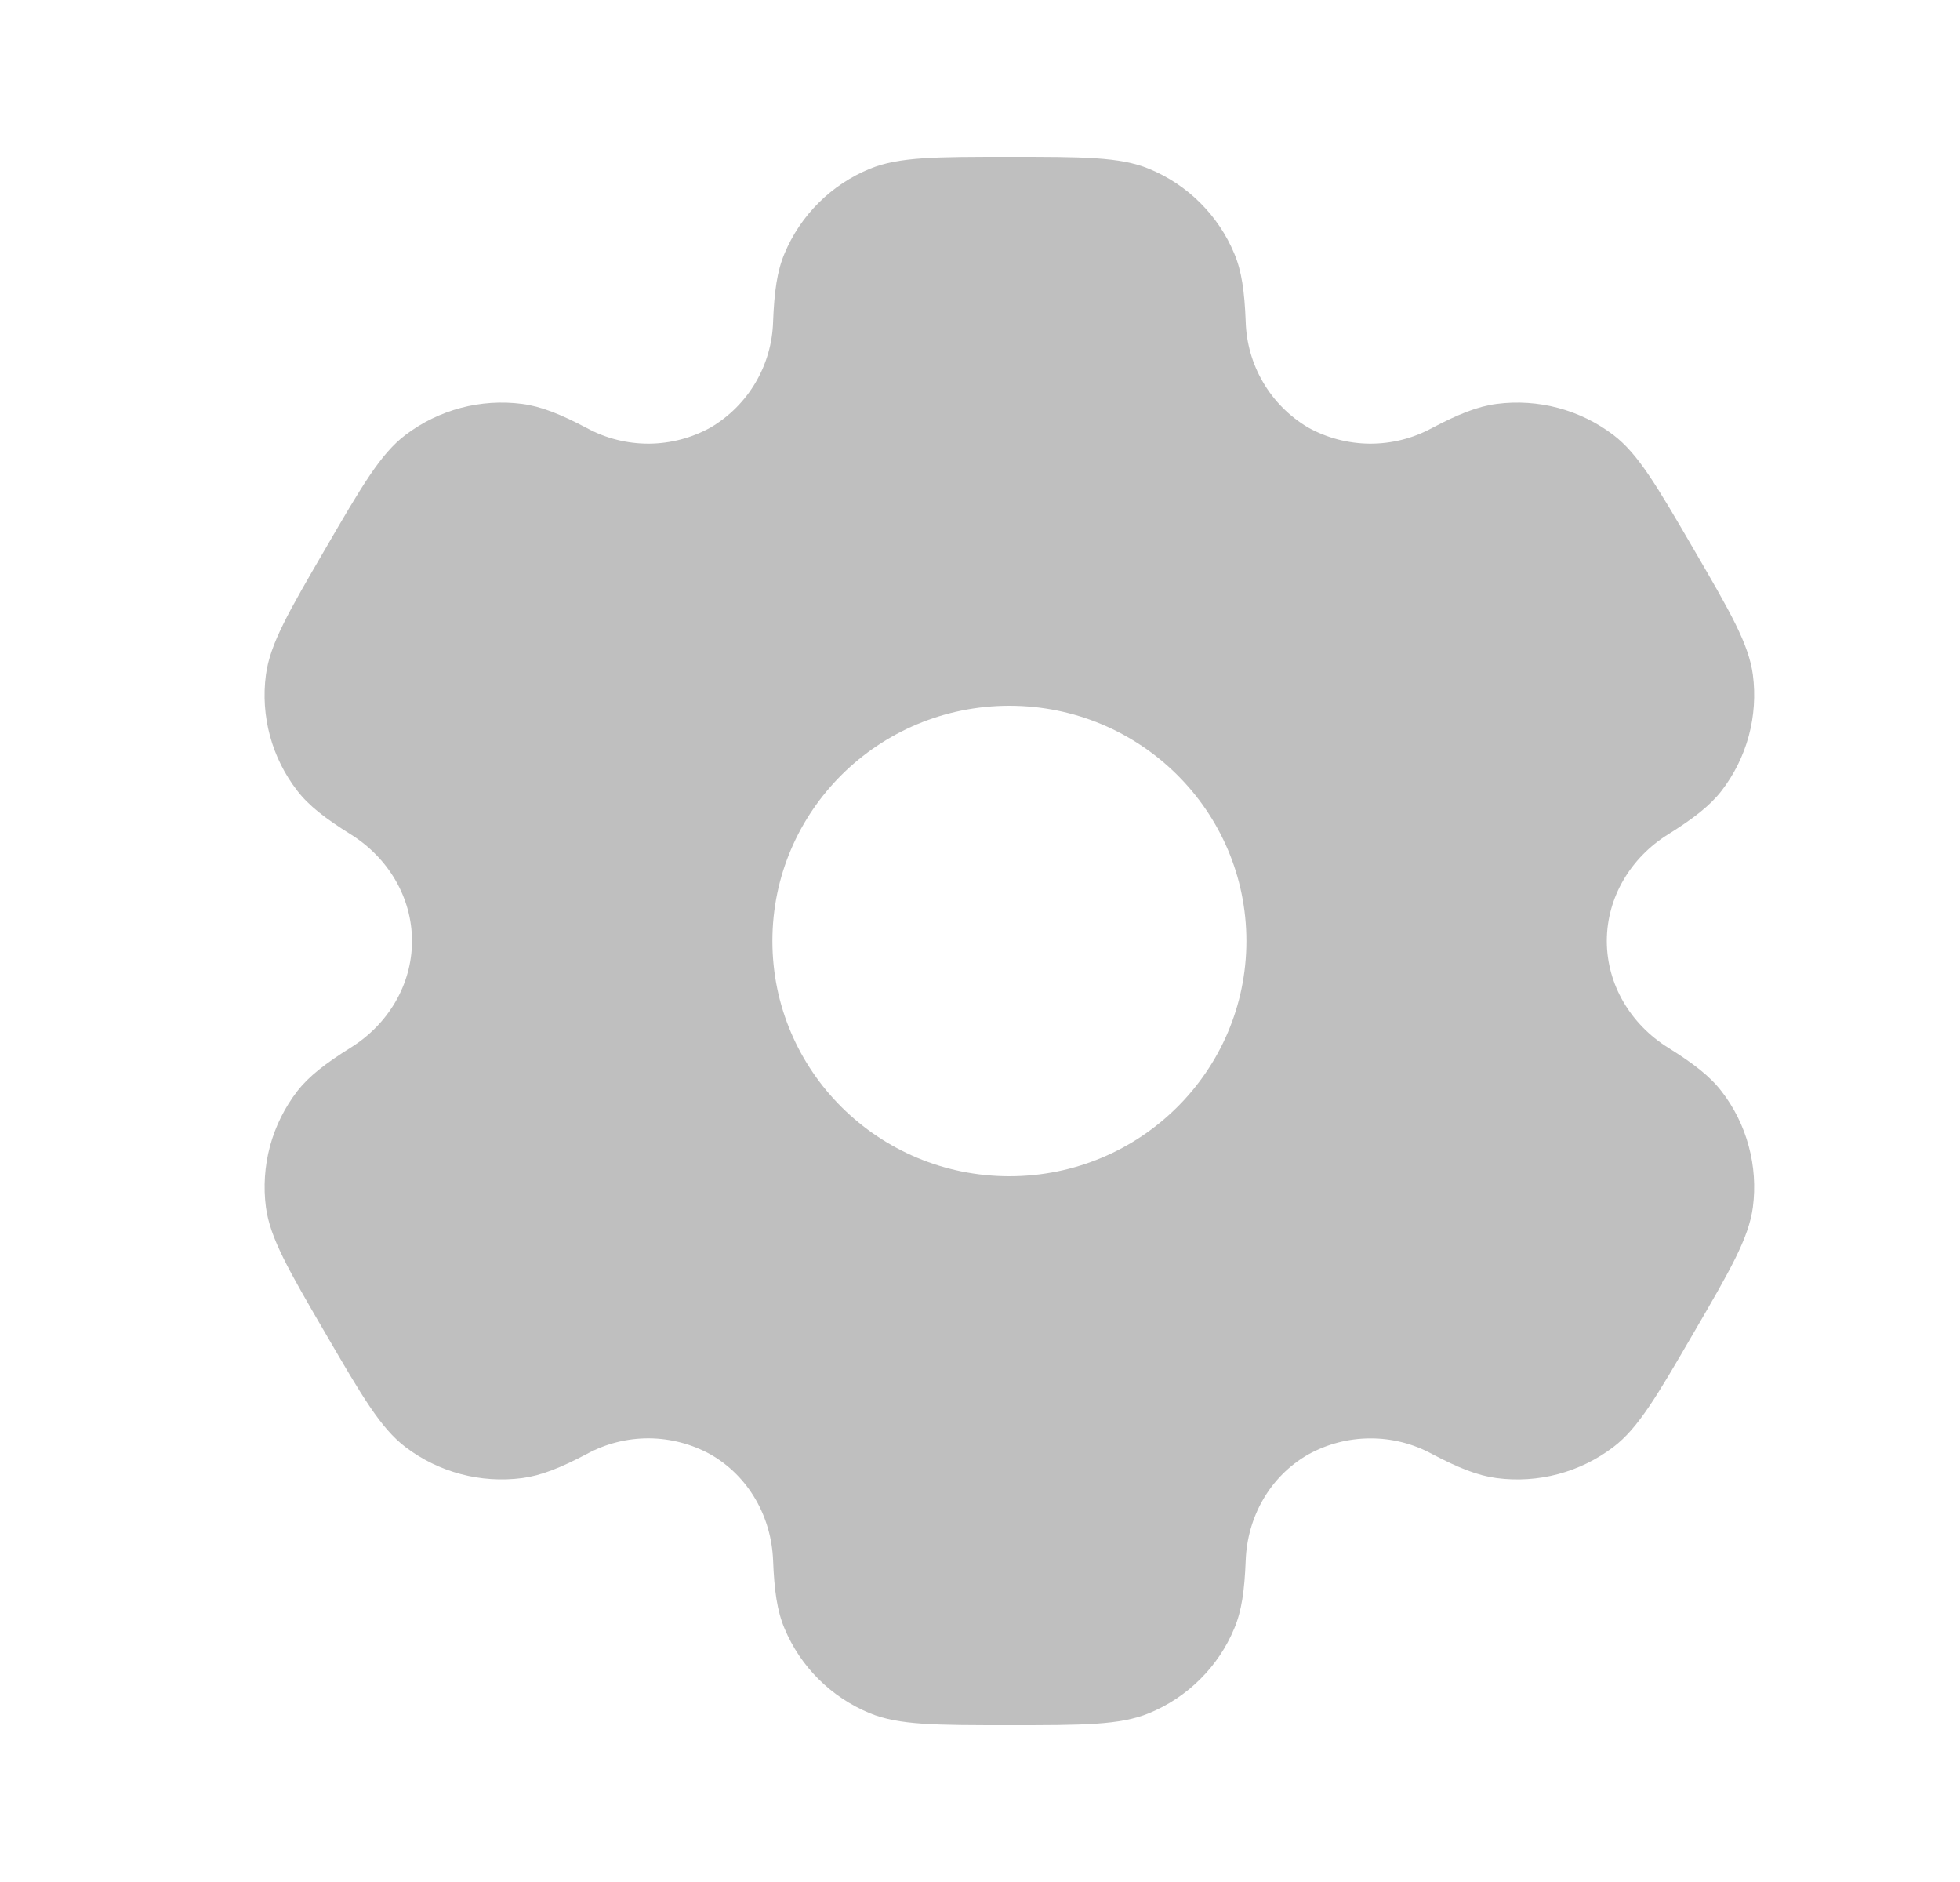
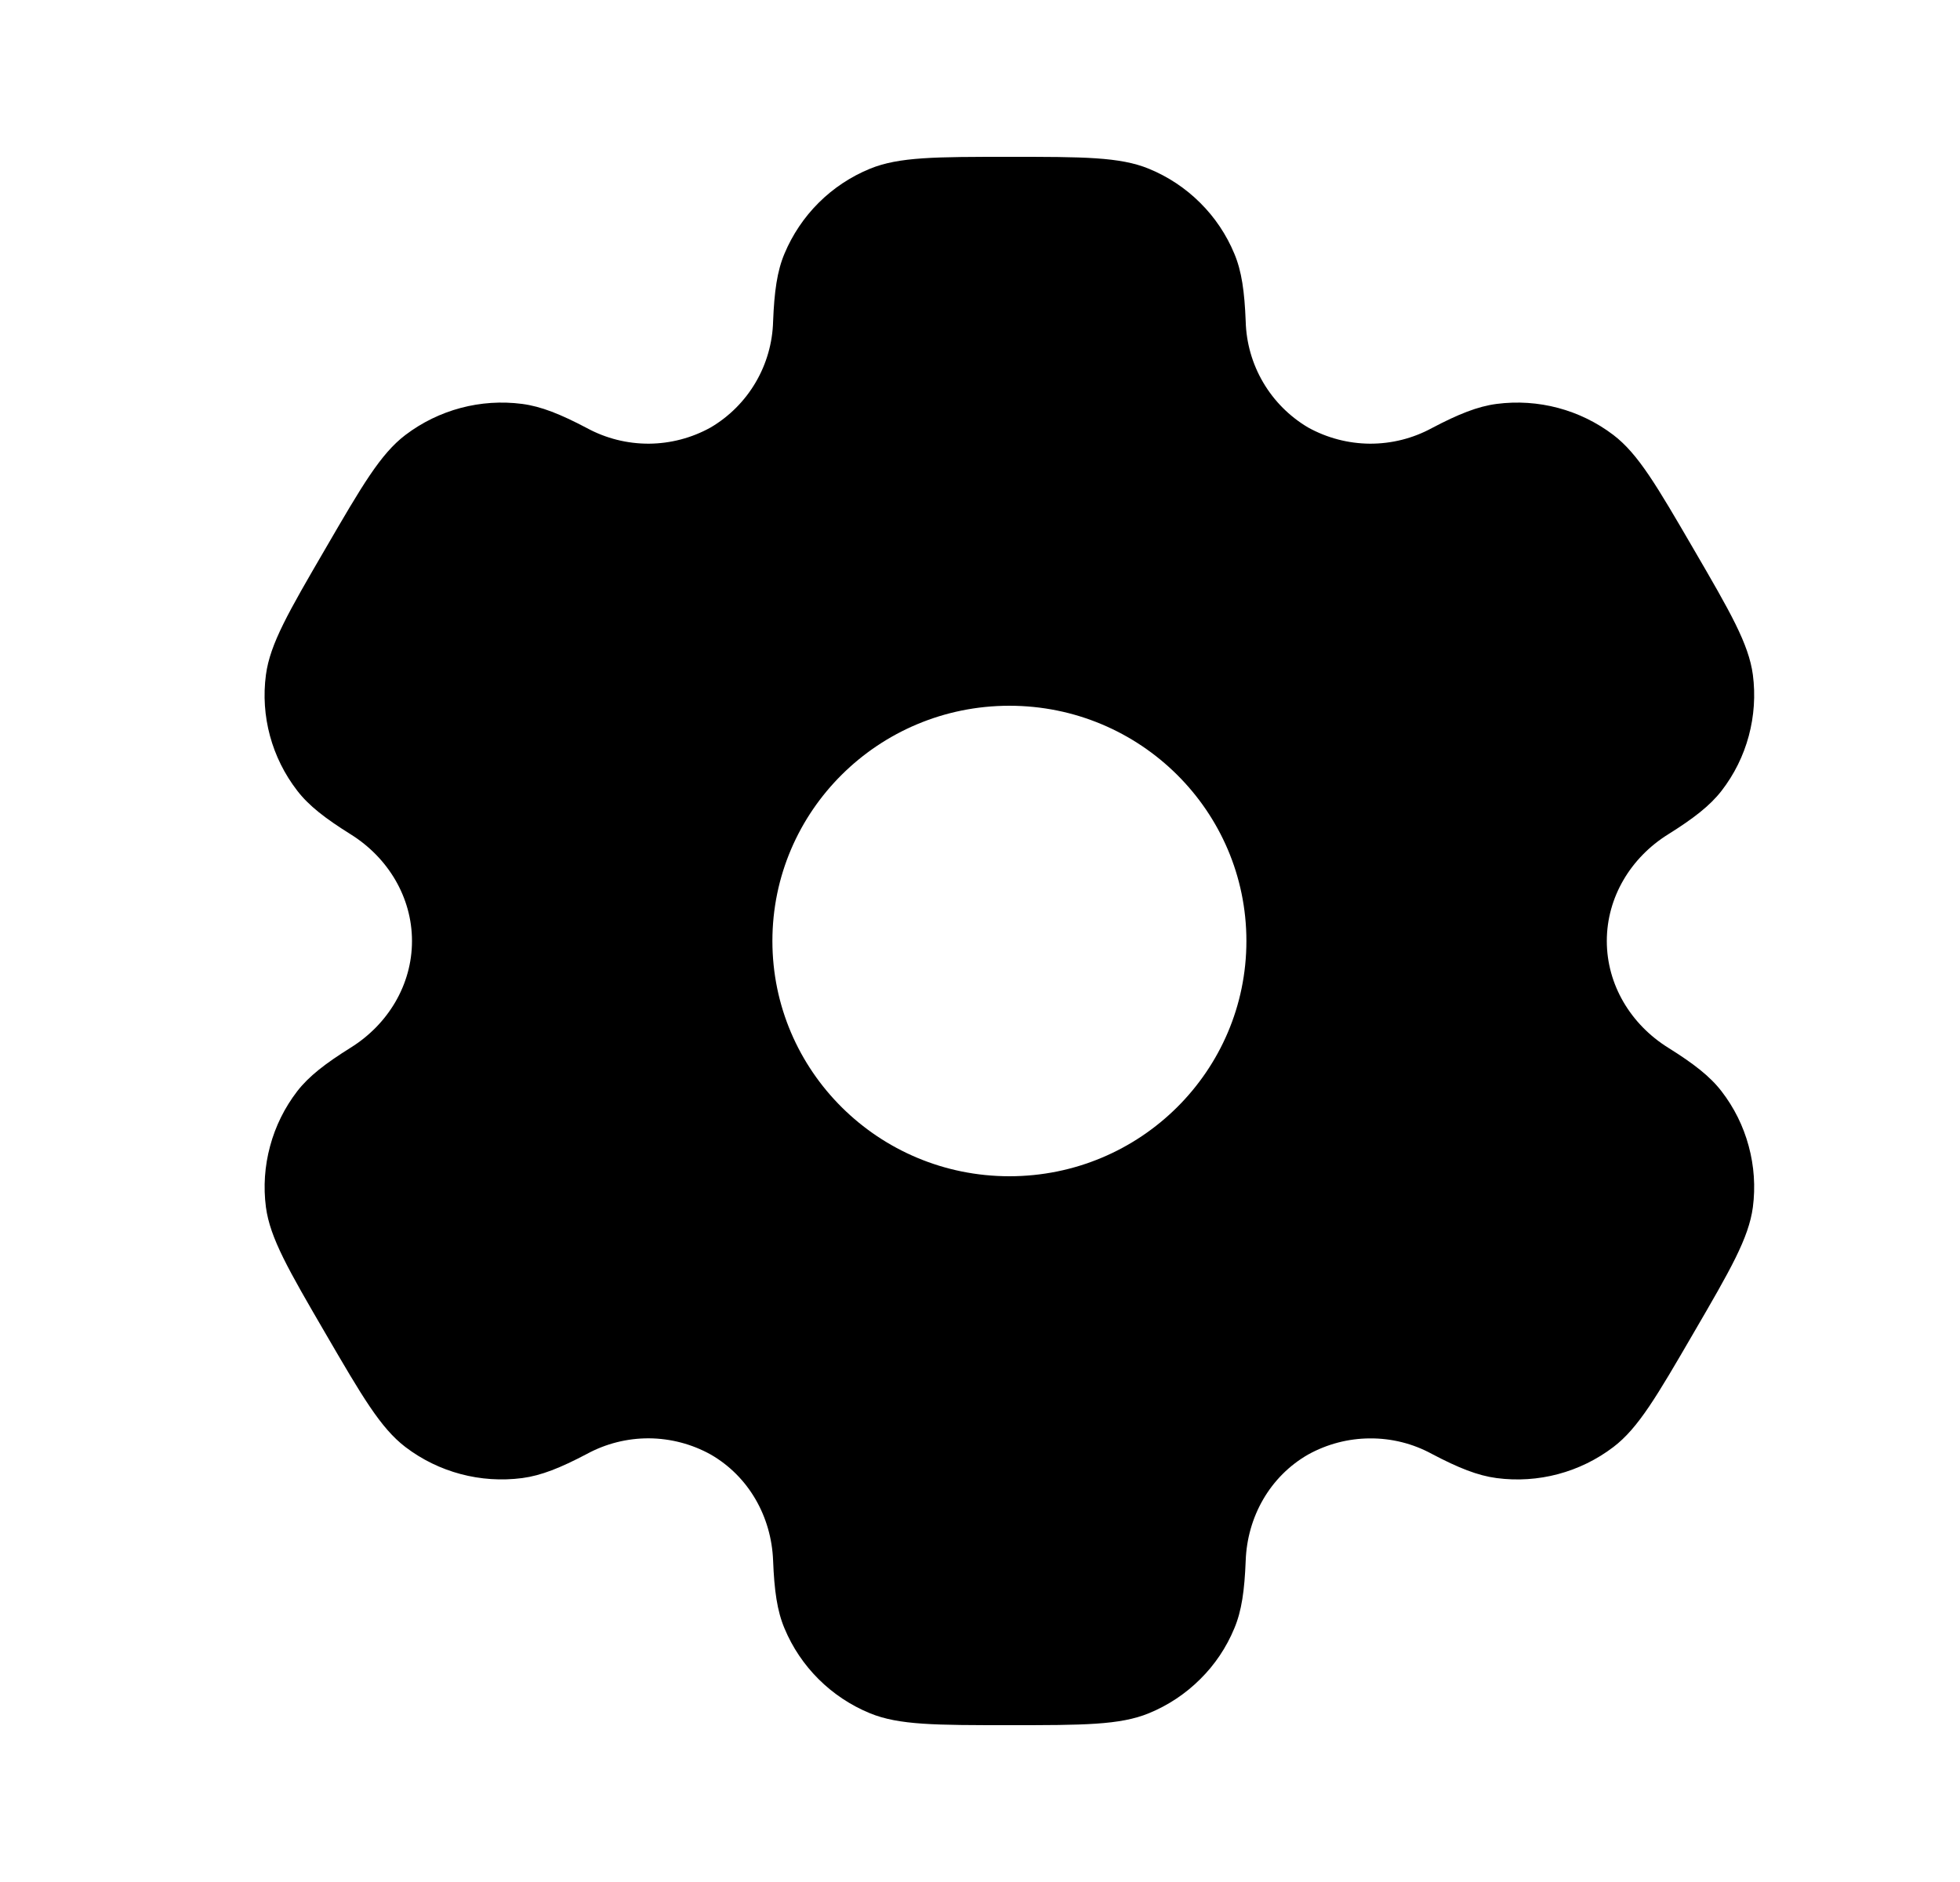
<svg xmlns="http://www.w3.org/2000/svg" width="25" height="24" viewBox="0 0 25 24" fill="none">
-   <path fill-rule="evenodd" clip-rule="evenodd" d="M14.654 2.152C14.284 2 13.814 2 12.875 2C11.936 2 11.467 2 11.096 2.152C10.852 2.252 10.63 2.399 10.443 2.585C10.256 2.771 10.107 2.992 10.006 3.235C9.912 3.458 9.876 3.719 9.861 4.098C9.854 4.372 9.777 4.641 9.638 4.877C9.499 5.114 9.302 5.311 9.065 5.451C8.824 5.585 8.553 5.656 8.277 5.658C8.001 5.659 7.729 5.591 7.486 5.459C7.148 5.281 6.903 5.183 6.661 5.151C6.132 5.082 5.596 5.224 5.171 5.547C4.853 5.789 4.618 6.193 4.149 7C3.679 7.807 3.445 8.21 3.392 8.605C3.322 9.131 3.466 9.663 3.792 10.084C3.94 10.276 4.149 10.437 4.472 10.639C4.949 10.936 5.255 11.442 5.255 12C5.255 12.558 4.949 13.064 4.473 13.36C4.149 13.563 3.94 13.724 3.791 13.916C3.631 14.124 3.513 14.362 3.444 14.616C3.376 14.87 3.358 15.134 3.392 15.395C3.445 15.789 3.679 16.193 4.149 17C4.619 17.807 4.853 18.21 5.171 18.453C5.595 18.776 6.131 18.918 6.661 18.849C6.903 18.817 7.148 18.719 7.486 18.541C7.729 18.409 8.001 18.341 8.277 18.342C8.553 18.344 8.825 18.415 9.066 18.549C9.552 18.829 9.84 19.344 9.861 19.902C9.876 20.282 9.912 20.542 10.006 20.765C10.21 21.255 10.602 21.645 11.096 21.848C11.466 22 11.936 22 12.875 22C13.814 22 14.284 22 14.654 21.848C14.898 21.748 15.12 21.601 15.307 21.415C15.494 21.23 15.643 21.009 15.744 20.765C15.838 20.542 15.874 20.282 15.889 19.902C15.909 19.344 16.198 18.828 16.685 18.549C16.926 18.415 17.198 18.344 17.474 18.343C17.75 18.341 18.021 18.409 18.264 18.541C18.602 18.719 18.847 18.817 19.089 18.849C19.619 18.919 20.155 18.776 20.579 18.453C20.897 18.211 21.132 17.807 21.601 17C22.071 16.193 22.305 15.79 22.358 15.395C22.392 15.134 22.374 14.87 22.305 14.616C22.237 14.362 22.119 14.124 21.958 13.916C21.81 13.724 21.601 13.563 21.278 13.361C20.801 13.064 20.495 12.558 20.495 12C20.495 11.442 20.801 10.936 21.277 10.64C21.601 10.437 21.81 10.276 21.959 10.084C22.119 9.876 22.237 9.638 22.306 9.384C22.374 9.13 22.392 8.866 22.358 8.605C22.305 8.211 22.071 7.807 21.601 7C21.131 6.193 20.897 5.79 20.579 5.547C20.154 5.224 19.619 5.082 19.089 5.151C18.847 5.183 18.602 5.281 18.264 5.459C18.021 5.591 17.749 5.659 17.473 5.658C17.197 5.656 16.925 5.585 16.684 5.451C16.448 5.311 16.251 5.114 16.112 4.877C15.973 4.641 15.896 4.372 15.889 4.098C15.874 3.718 15.838 3.458 15.744 3.235C15.643 2.992 15.494 2.771 15.307 2.585C15.12 2.399 14.898 2.252 14.654 2.152ZM12.875 15C14.545 15 15.898 13.657 15.898 12C15.898 10.343 14.544 9 12.875 9C11.206 9 9.852 10.343 9.852 12C9.852 13.657 11.206 15 12.875 15Z" fill="black" fill-opacity="0.25" />
+   <path fill-rule="evenodd" clip-rule="evenodd" d="M14.654 2.152C14.284 2 13.814 2 12.875 2C11.936 2 11.467 2 11.096 2.152C10.852 2.252 10.63 2.399 10.443 2.585C10.256 2.771 10.108 2.992 10.006 3.235C9.912 3.458 9.876 3.719 9.861 4.098C9.854 4.372 9.777 4.641 9.638 4.877C9.499 5.114 9.302 5.311 9.065 5.451C8.824 5.585 8.553 5.656 8.277 5.658C8.001 5.659 7.729 5.591 7.486 5.459C7.148 5.281 6.903 5.183 6.661 5.151C6.132 5.082 5.597 5.224 5.171 5.547C4.853 5.789 4.618 6.193 4.149 7C3.679 7.807 3.445 8.21 3.392 8.605C3.322 9.131 3.466 9.663 3.792 10.084C3.94 10.276 4.149 10.437 4.472 10.639C4.949 10.936 5.255 11.442 5.255 12C5.255 12.558 4.949 13.064 4.473 13.36C4.149 13.563 3.94 13.724 3.791 13.916C3.631 14.124 3.513 14.362 3.445 14.616C3.376 14.87 3.358 15.134 3.392 15.395C3.445 15.789 3.679 16.193 4.149 17C4.619 17.807 4.853 18.21 5.171 18.453C5.595 18.776 6.131 18.918 6.661 18.849C6.903 18.817 7.148 18.719 7.486 18.541C7.729 18.409 8.001 18.341 8.277 18.342C8.554 18.344 8.825 18.415 9.066 18.549C9.552 18.829 9.84 19.344 9.861 19.902C9.876 20.282 9.912 20.542 10.006 20.765C10.21 21.255 10.602 21.645 11.096 21.848C11.466 22 11.936 22 12.875 22C13.814 22 14.284 22 14.654 21.848C14.898 21.748 15.12 21.601 15.307 21.415C15.495 21.23 15.643 21.009 15.744 20.765C15.838 20.542 15.874 20.282 15.889 19.902C15.909 19.344 16.198 18.828 16.685 18.549C16.927 18.415 17.198 18.344 17.474 18.343C17.75 18.341 18.022 18.409 18.264 18.541C18.602 18.719 18.847 18.817 19.089 18.849C19.619 18.919 20.155 18.776 20.579 18.453C20.897 18.211 21.132 17.807 21.601 17C22.071 16.193 22.305 15.79 22.358 15.395C22.392 15.134 22.374 14.87 22.305 14.616C22.237 14.362 22.119 14.124 21.958 13.916C21.81 13.724 21.601 13.563 21.278 13.361C20.801 13.064 20.495 12.558 20.495 12C20.495 11.442 20.801 10.936 21.277 10.64C21.601 10.437 21.81 10.276 21.959 10.084C22.12 9.876 22.238 9.638 22.306 9.384C22.374 9.13 22.392 8.866 22.358 8.605C22.305 8.211 22.071 7.807 21.601 7C21.131 6.193 20.897 5.79 20.579 5.547C20.154 5.224 19.619 5.082 19.089 5.151C18.847 5.183 18.602 5.281 18.264 5.459C18.021 5.591 17.75 5.659 17.473 5.658C17.197 5.656 16.926 5.585 16.684 5.451C16.448 5.311 16.251 5.114 16.112 4.877C15.973 4.641 15.896 4.372 15.889 4.098C15.874 3.718 15.838 3.458 15.744 3.235C15.643 2.992 15.495 2.771 15.307 2.585C15.12 2.399 14.898 2.252 14.654 2.152ZM12.875 15C14.545 15 15.898 13.657 15.898 12C15.898 10.343 14.544 9 12.875 9C11.206 9 9.852 10.343 9.852 12C9.852 13.657 11.206 15 12.875 15Z" fill="black" />
</svg>
